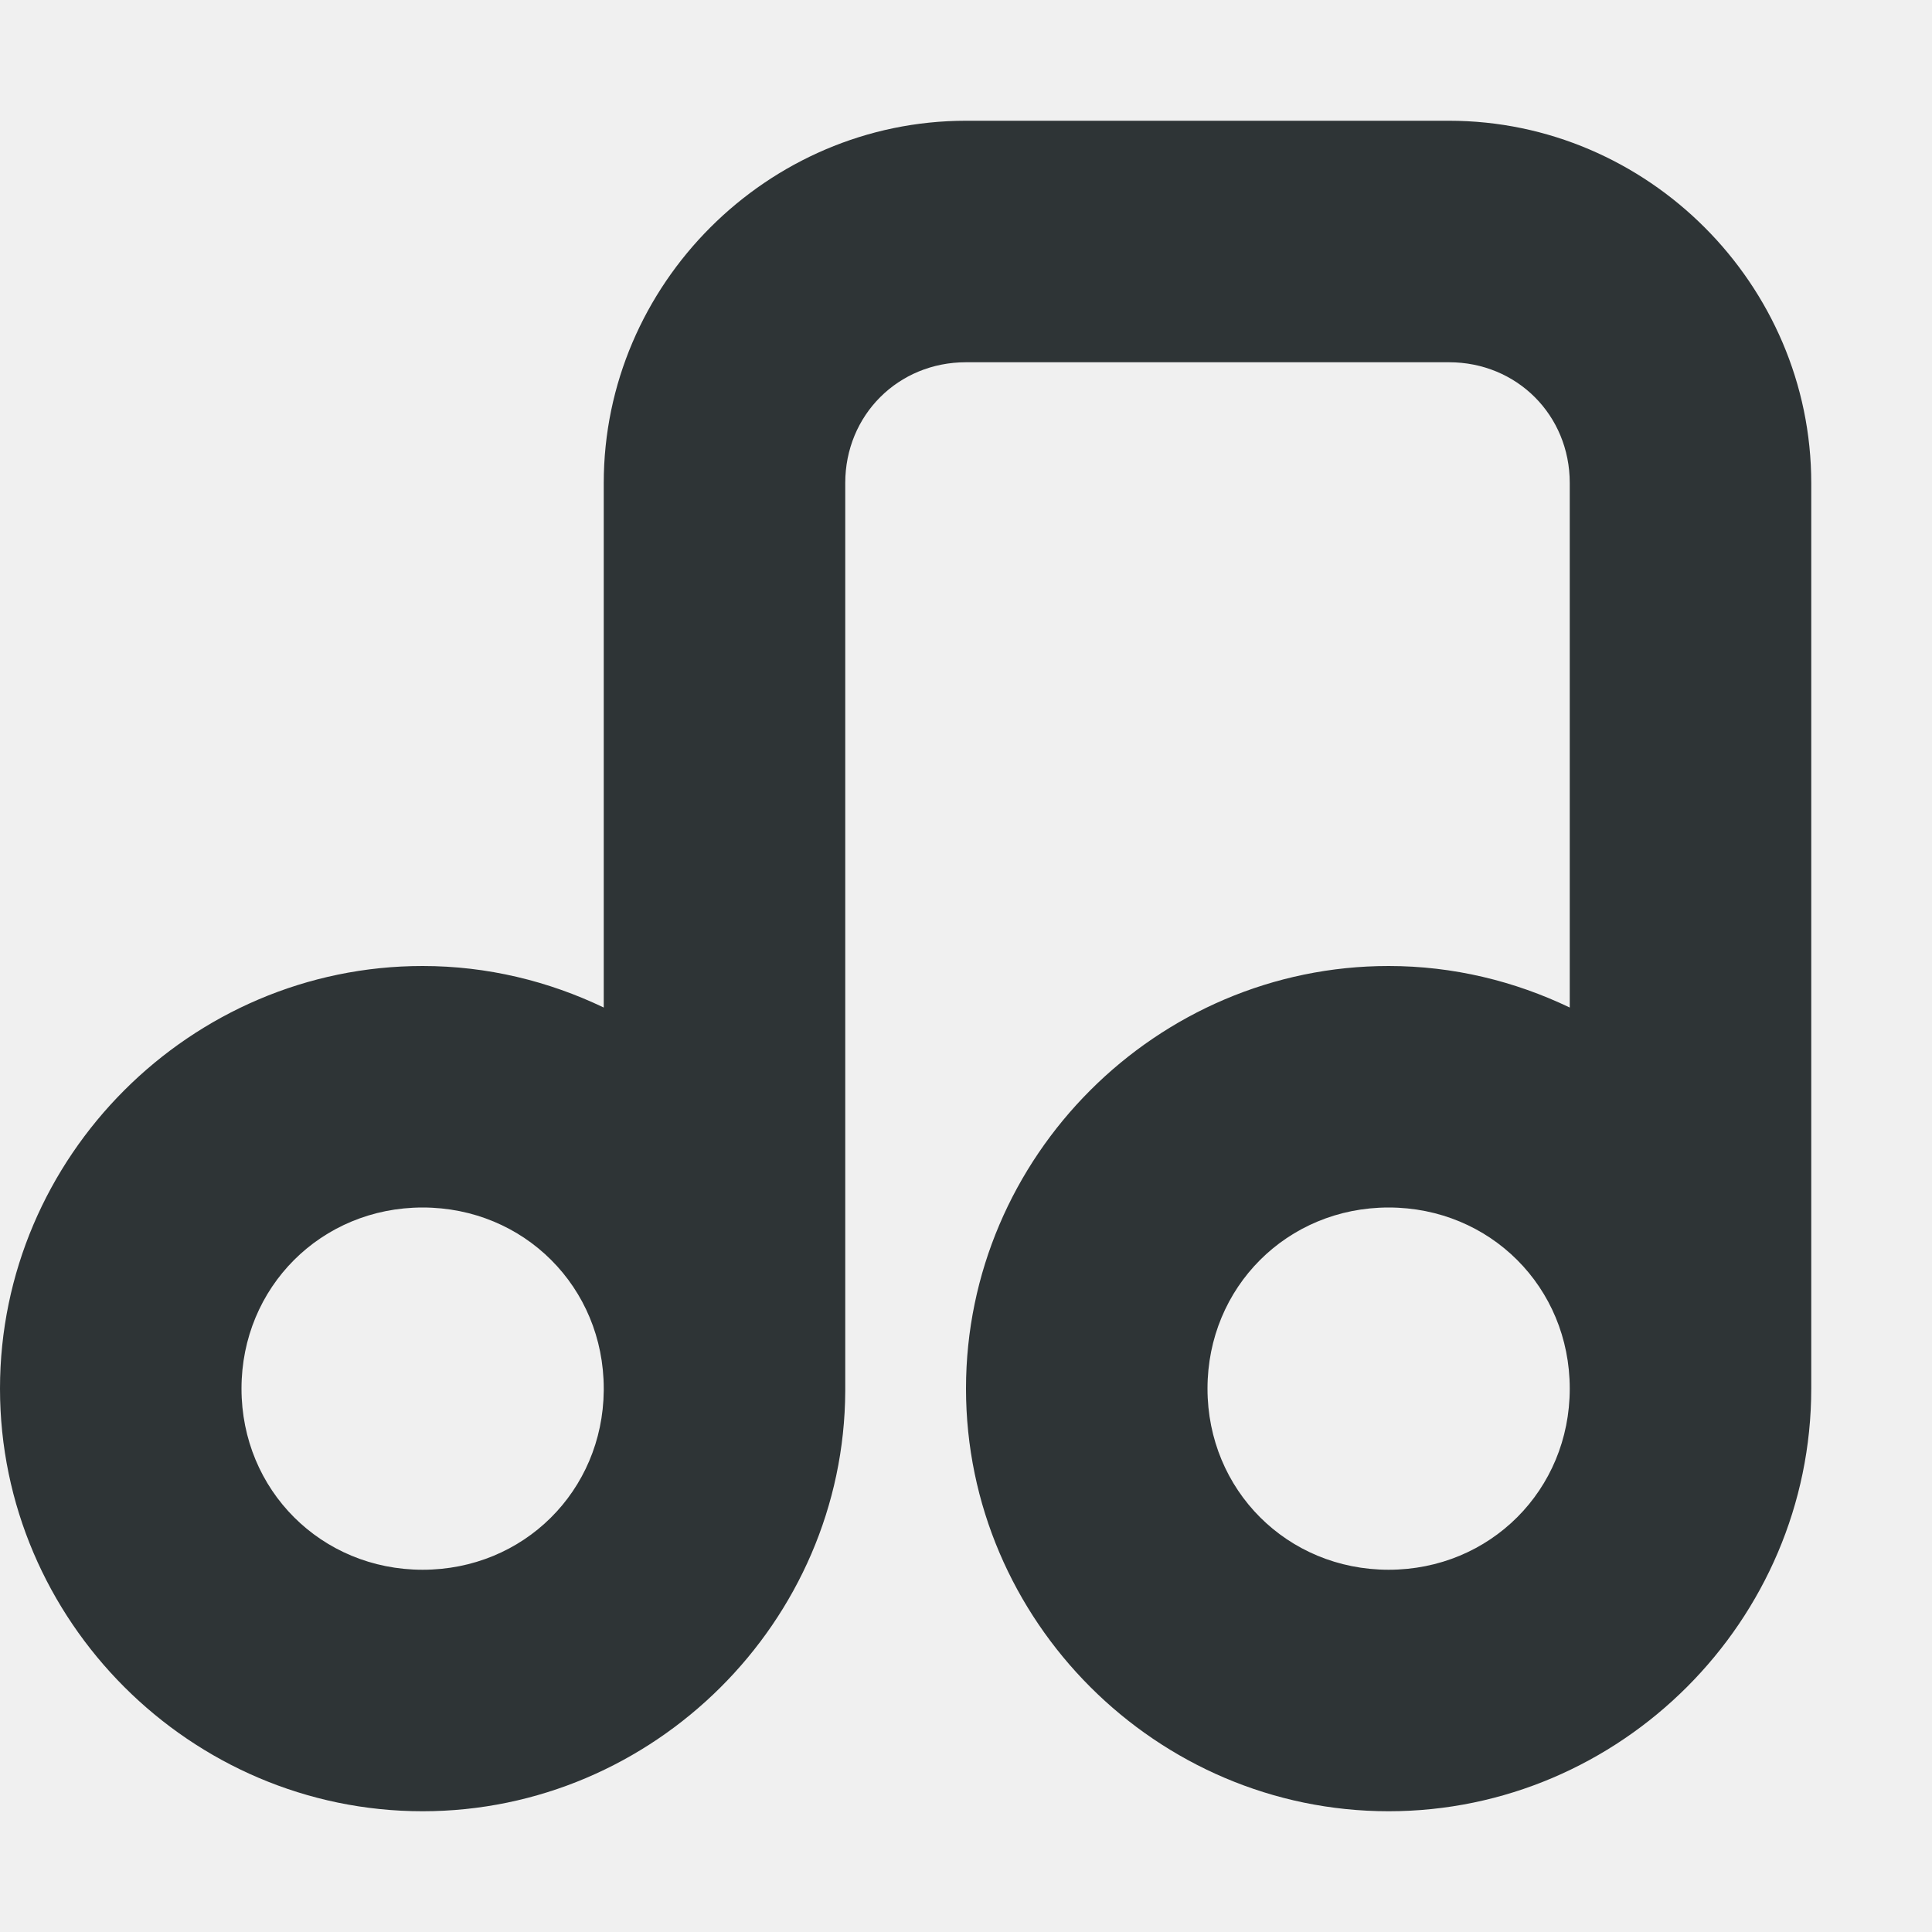
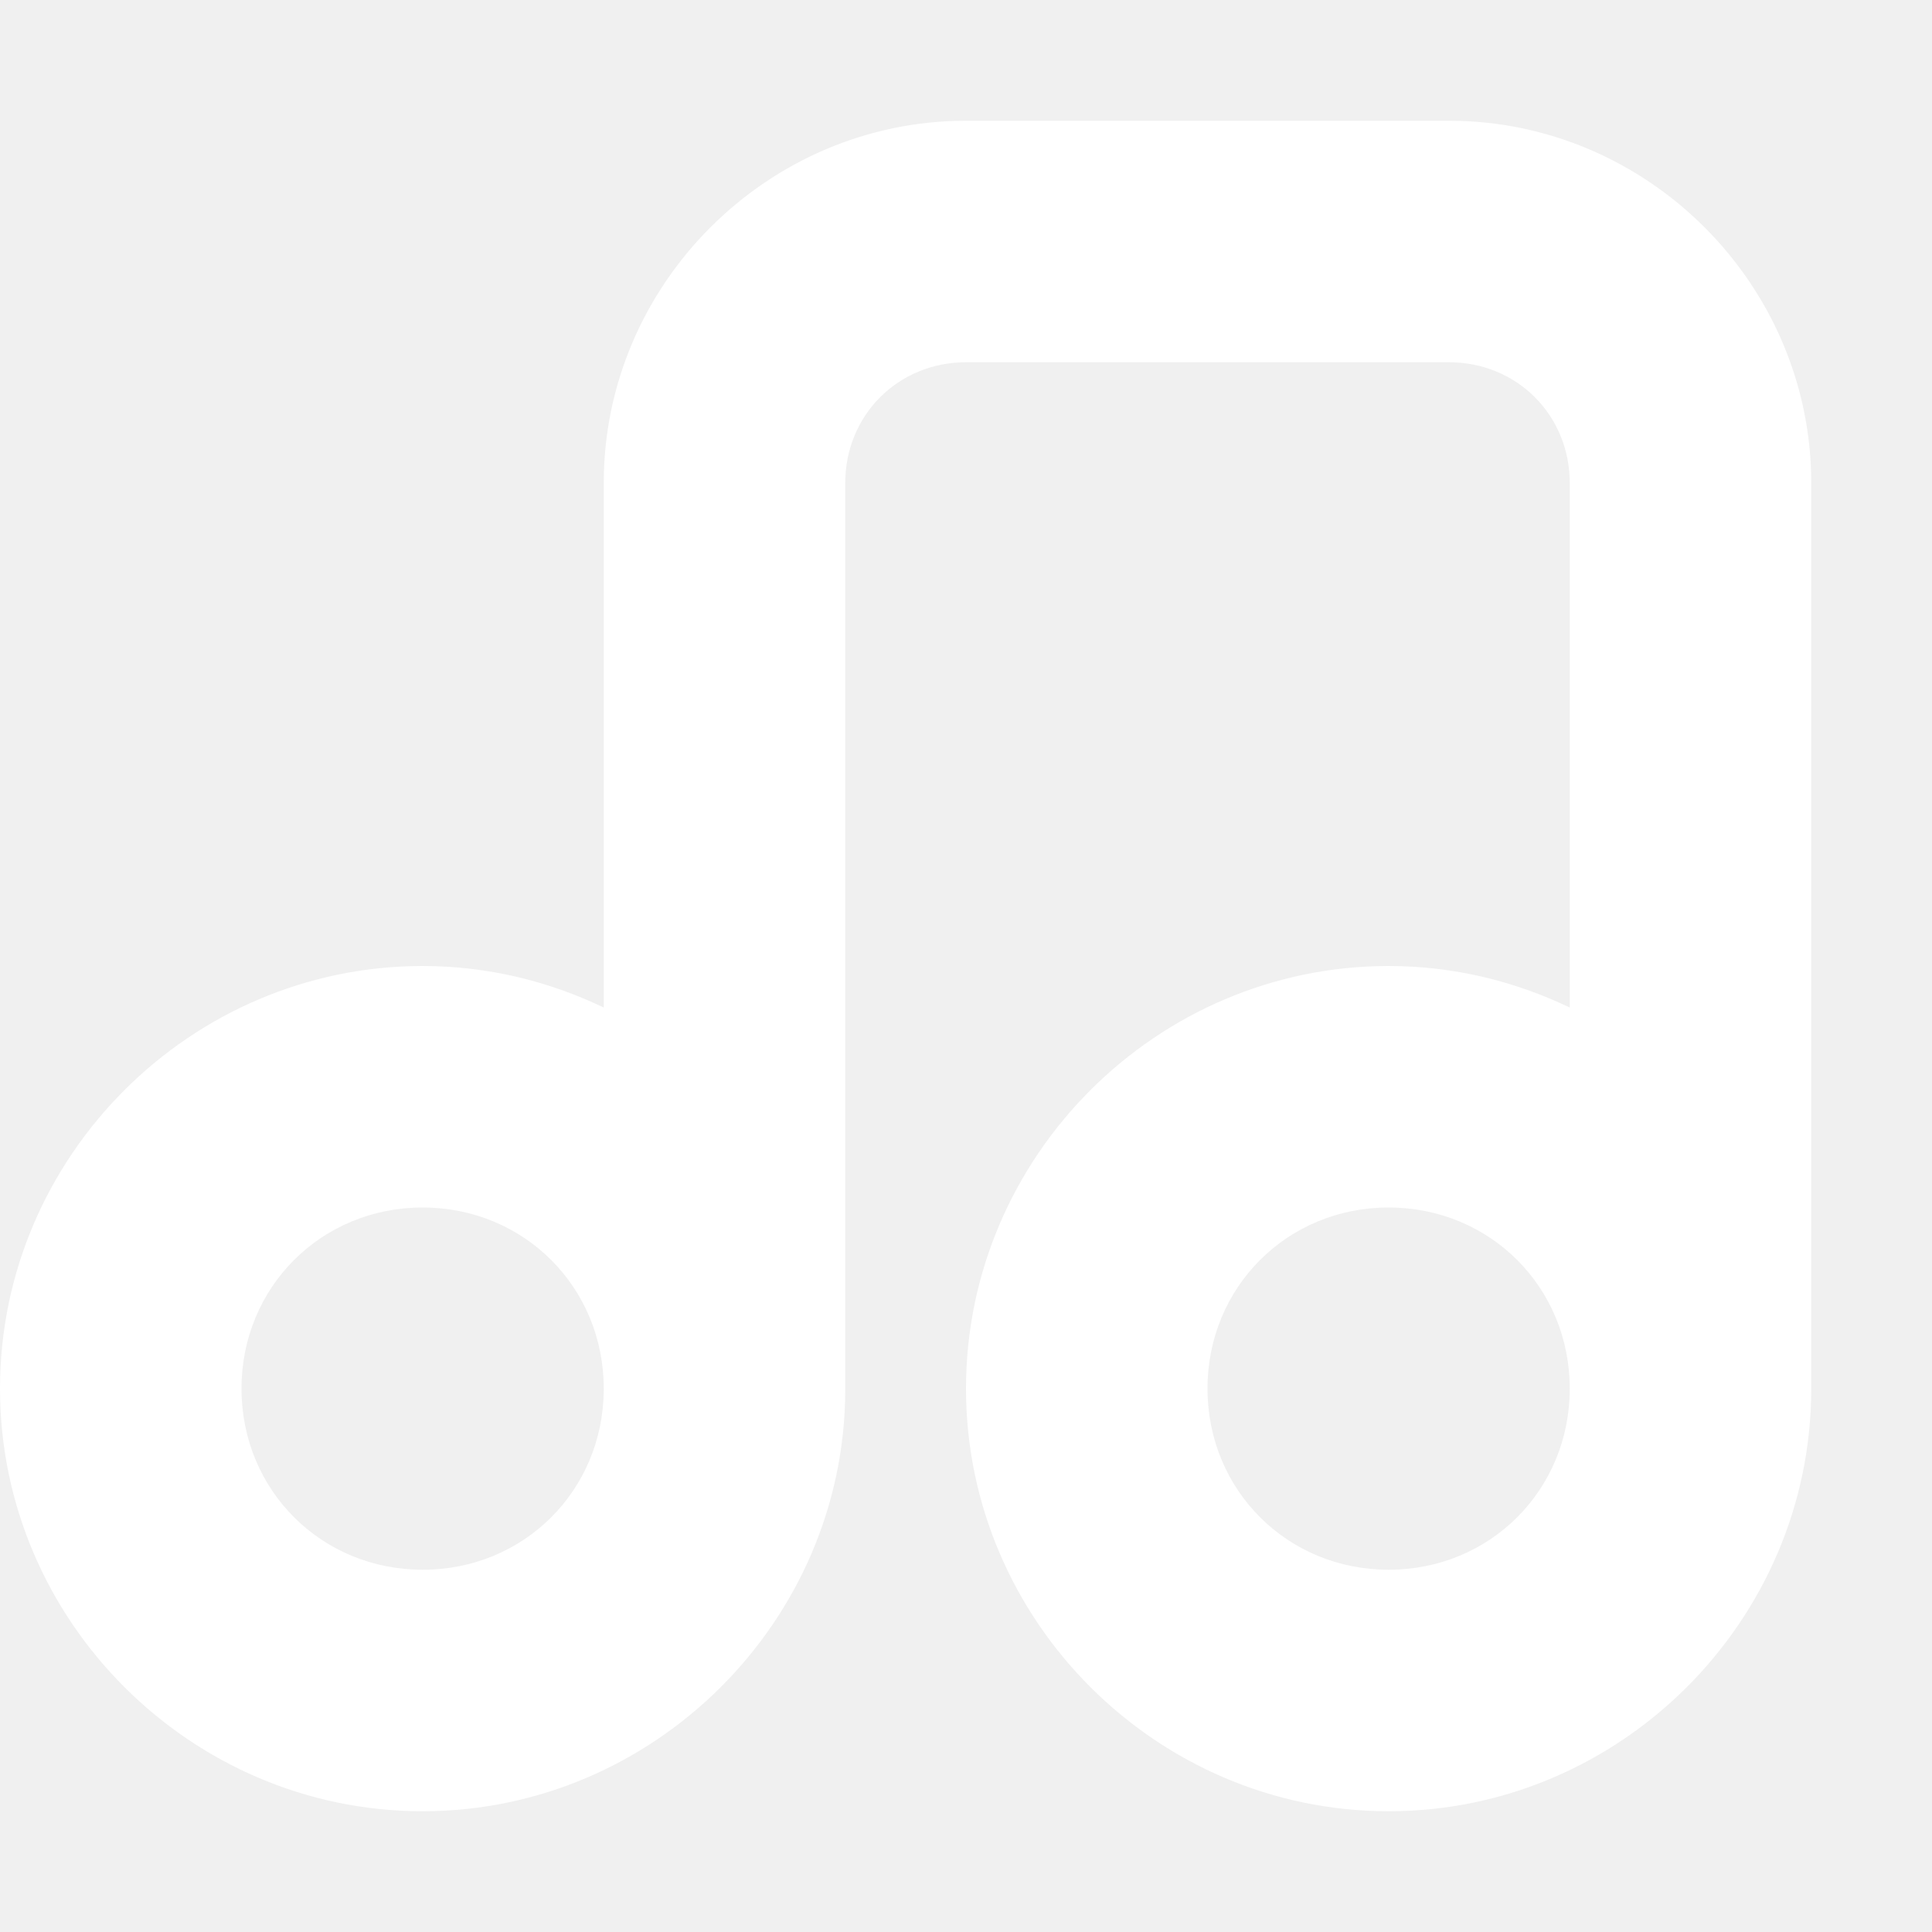
<svg xmlns="http://www.w3.org/2000/svg" height="16px" viewBox="0 0 16 16" width="16px">
-   <path d="m 8 1 c -1.645 0 -3 1.355 -3 3 v 4.344 c -0.457 -0.219 -0.965 -0.344 -1.5 -0.344 c -1.922 0 -3.5 1.578 -3.5 3.5 s 1.578 3.5 3.5 3.5 c 1.914 0 3.492 -1.57 3.5 -3.48 c 0 -0.008 0 -0.012 0 -0.02 v -7.5 c 0 -0.562 0.438 -1 1 -1 h 4 c 0.562 0 1 0.438 1 1 v 4.344 c -0.457 -0.219 -0.965 -0.344 -1.5 -0.344 c -1.922 0 -3.5 1.578 -3.5 3.5 s 1.578 3.5 3.5 3.5 s 3.5 -1.578 3.5 -3.5 v -7.5 c 0 -1.645 -1.355 -3 -3 -3 z m -4.5 9 c 0.84 0 1.5 0.66 1.5 1.5 v 0.016 c -0.008 0.832 -0.664 1.484 -1.5 1.484 c -0.84 0 -1.5 -0.66 -1.5 -1.5 s 0.66 -1.5 1.5 -1.5 z m 8 0 c 0.84 0 1.5 0.66 1.5 1.5 s -0.66 1.5 -1.5 1.5 s -1.5 -0.66 -1.5 -1.5 s 0.66 -1.5 1.5 -1.5 z m 0 0" fill="#2e3436" />
+   <path d="m 8 1 c -1.645 0 -3 1.355 -3 3 v 4.344 c -0.457 -0.219 -0.965 -0.344 -1.5 -0.344 c -1.922 0 -3.5 1.578 -3.5 3.5 s 1.578 3.5 3.5 3.5 c 1.914 0 3.492 -1.57 3.5 -3.48 c 0 -0.008 0 -0.012 0 -0.02 v -7.5 c 0 -0.562 0.438 -1 1 -1 h 4 c 0.562 0 1 0.438 1 1 v 4.344 c -0.457 -0.219 -0.965 -0.344 -1.5 -0.344 c -1.922 0 -3.5 1.578 -3.5 3.5 s 1.578 3.5 3.5 3.5 s 3.5 -1.578 3.5 -3.5 v -7.5 c 0 -1.645 -1.355 -3 -3 -3 z m -4.5 9 c 0.84 0 1.5 0.66 1.5 1.5 v 0.016 c -0.008 0.832 -0.664 1.484 -1.5 1.484 c -0.84 0 -1.5 -0.66 -1.5 -1.5 s 0.66 -1.5 1.5 -1.5 z m 8 0 c 0.84 0 1.5 0.66 1.5 1.5 s -0.66 1.5 -1.5 1.5 s -1.5 -0.66 -1.5 -1.5 s 0.66 -1.5 1.5 -1.5 z m 0 0" fill="#ffffff" />
</svg>
